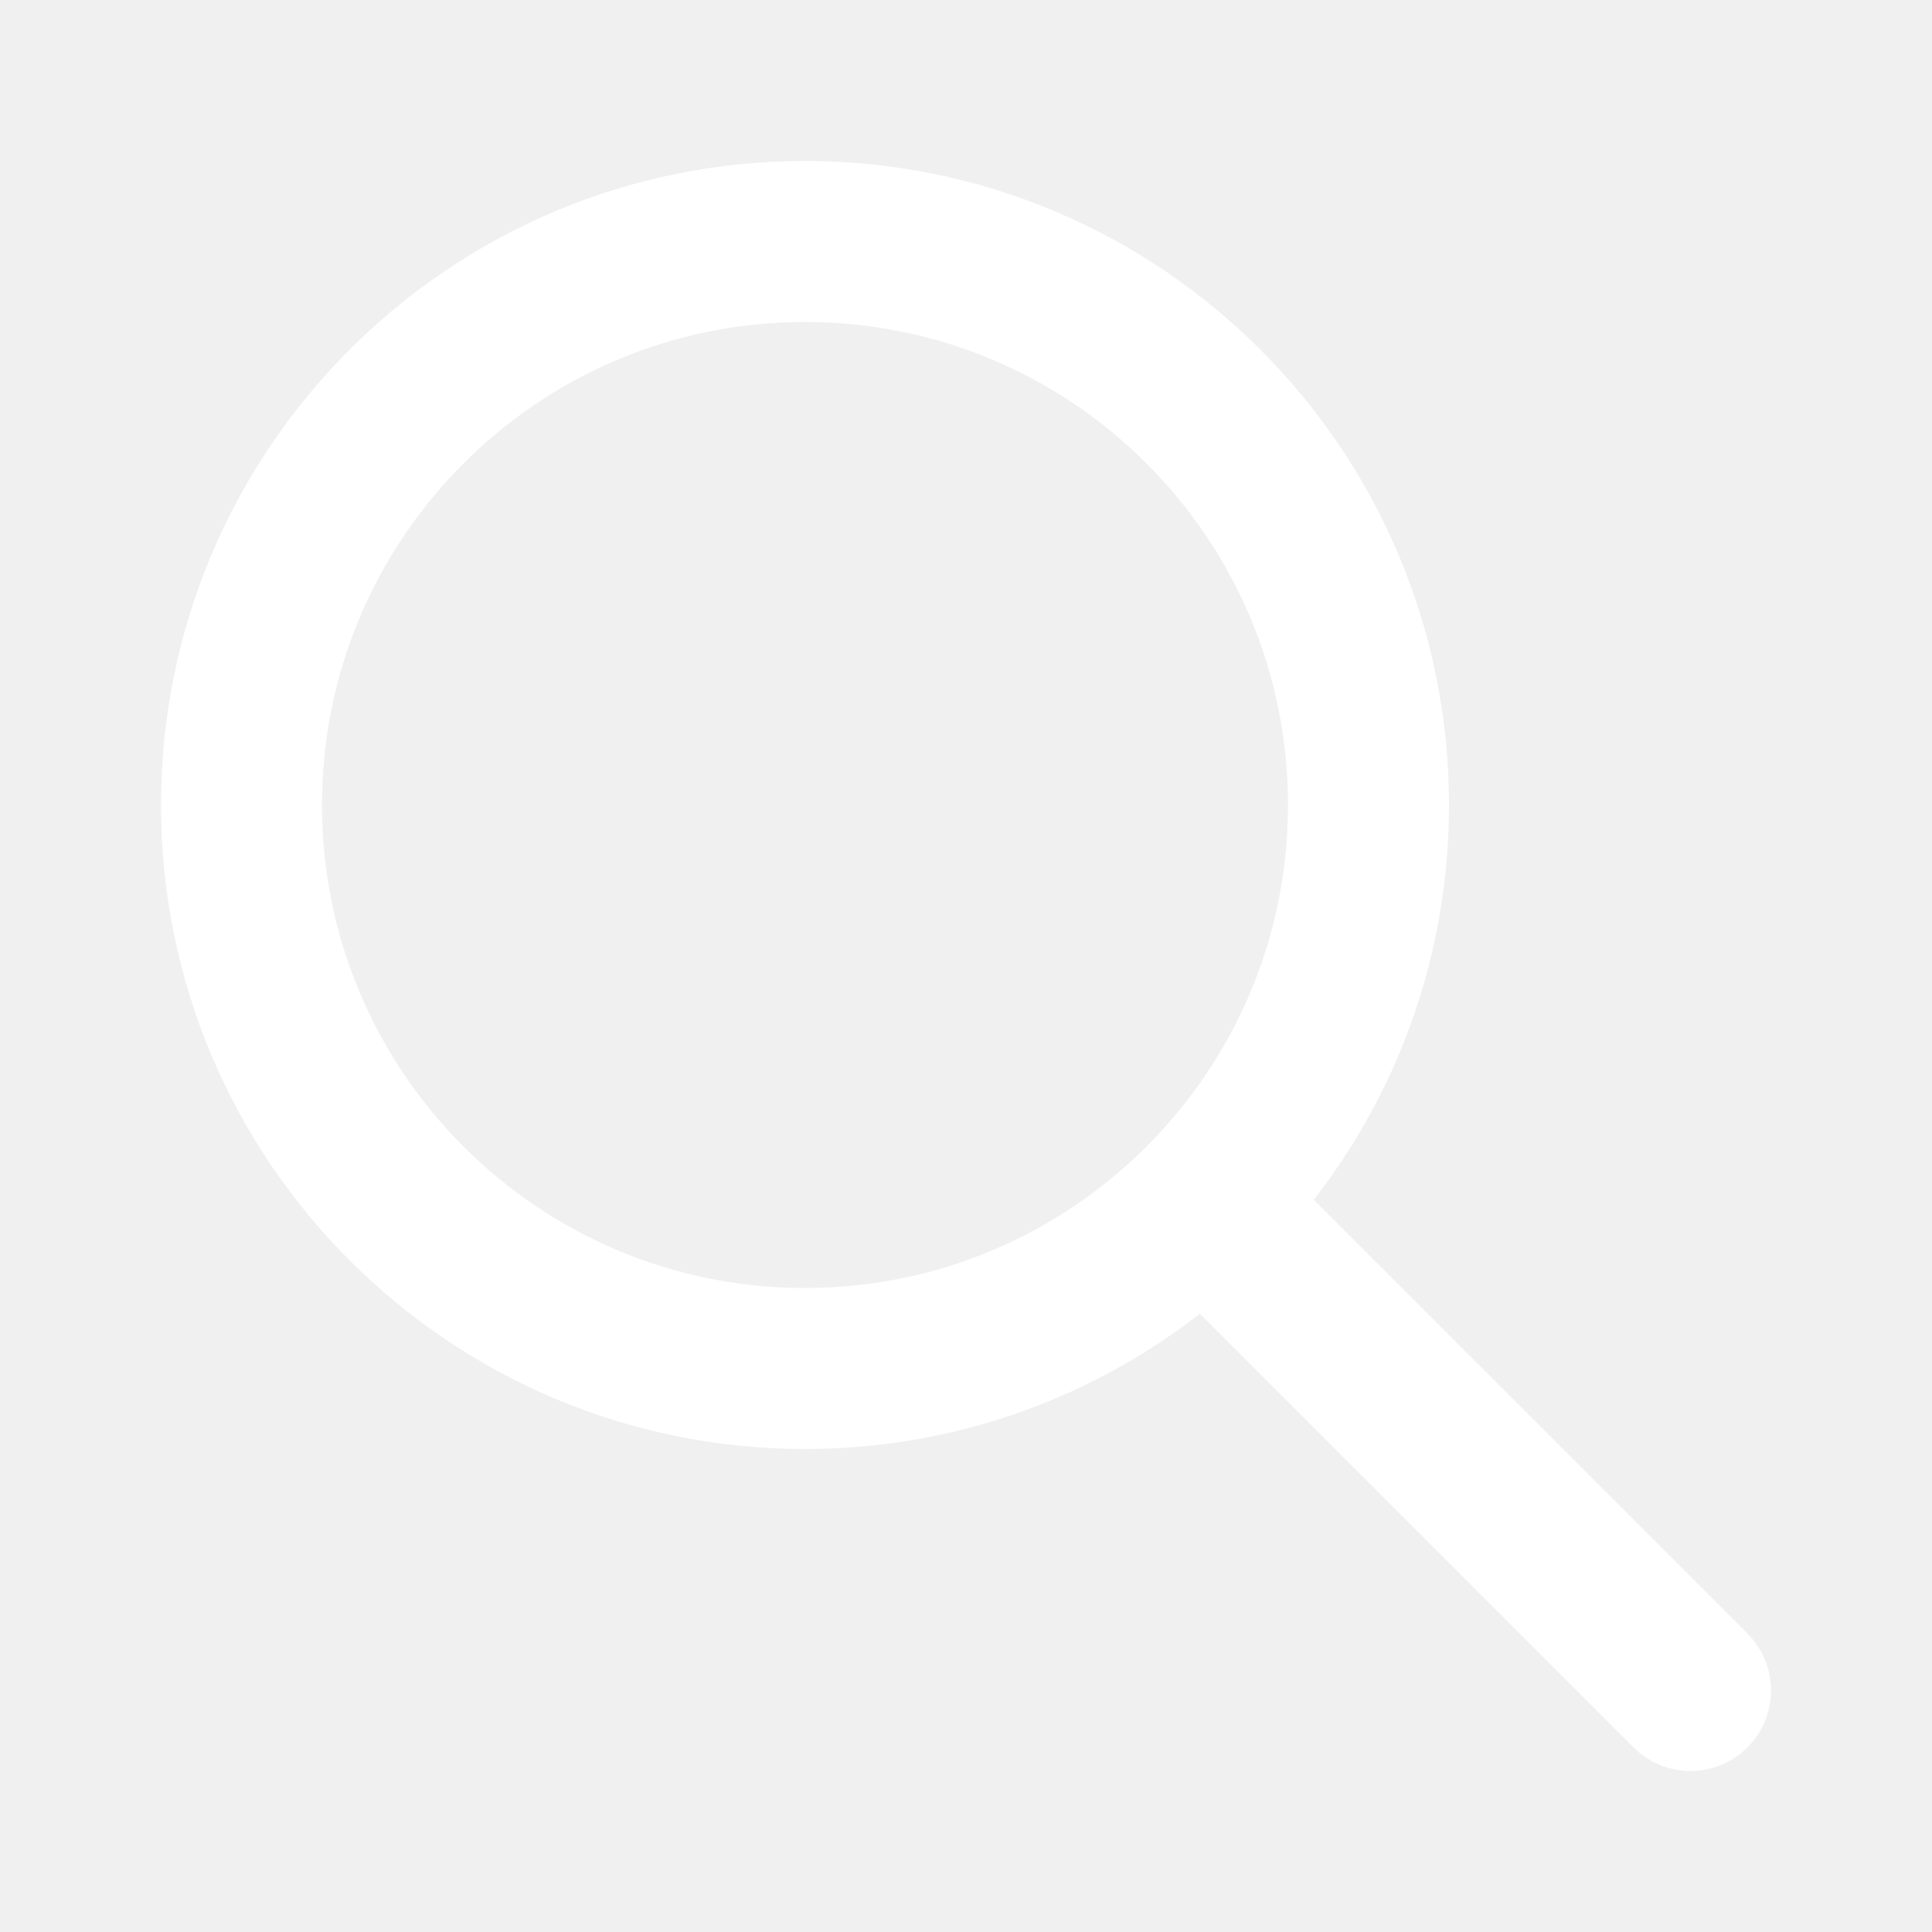
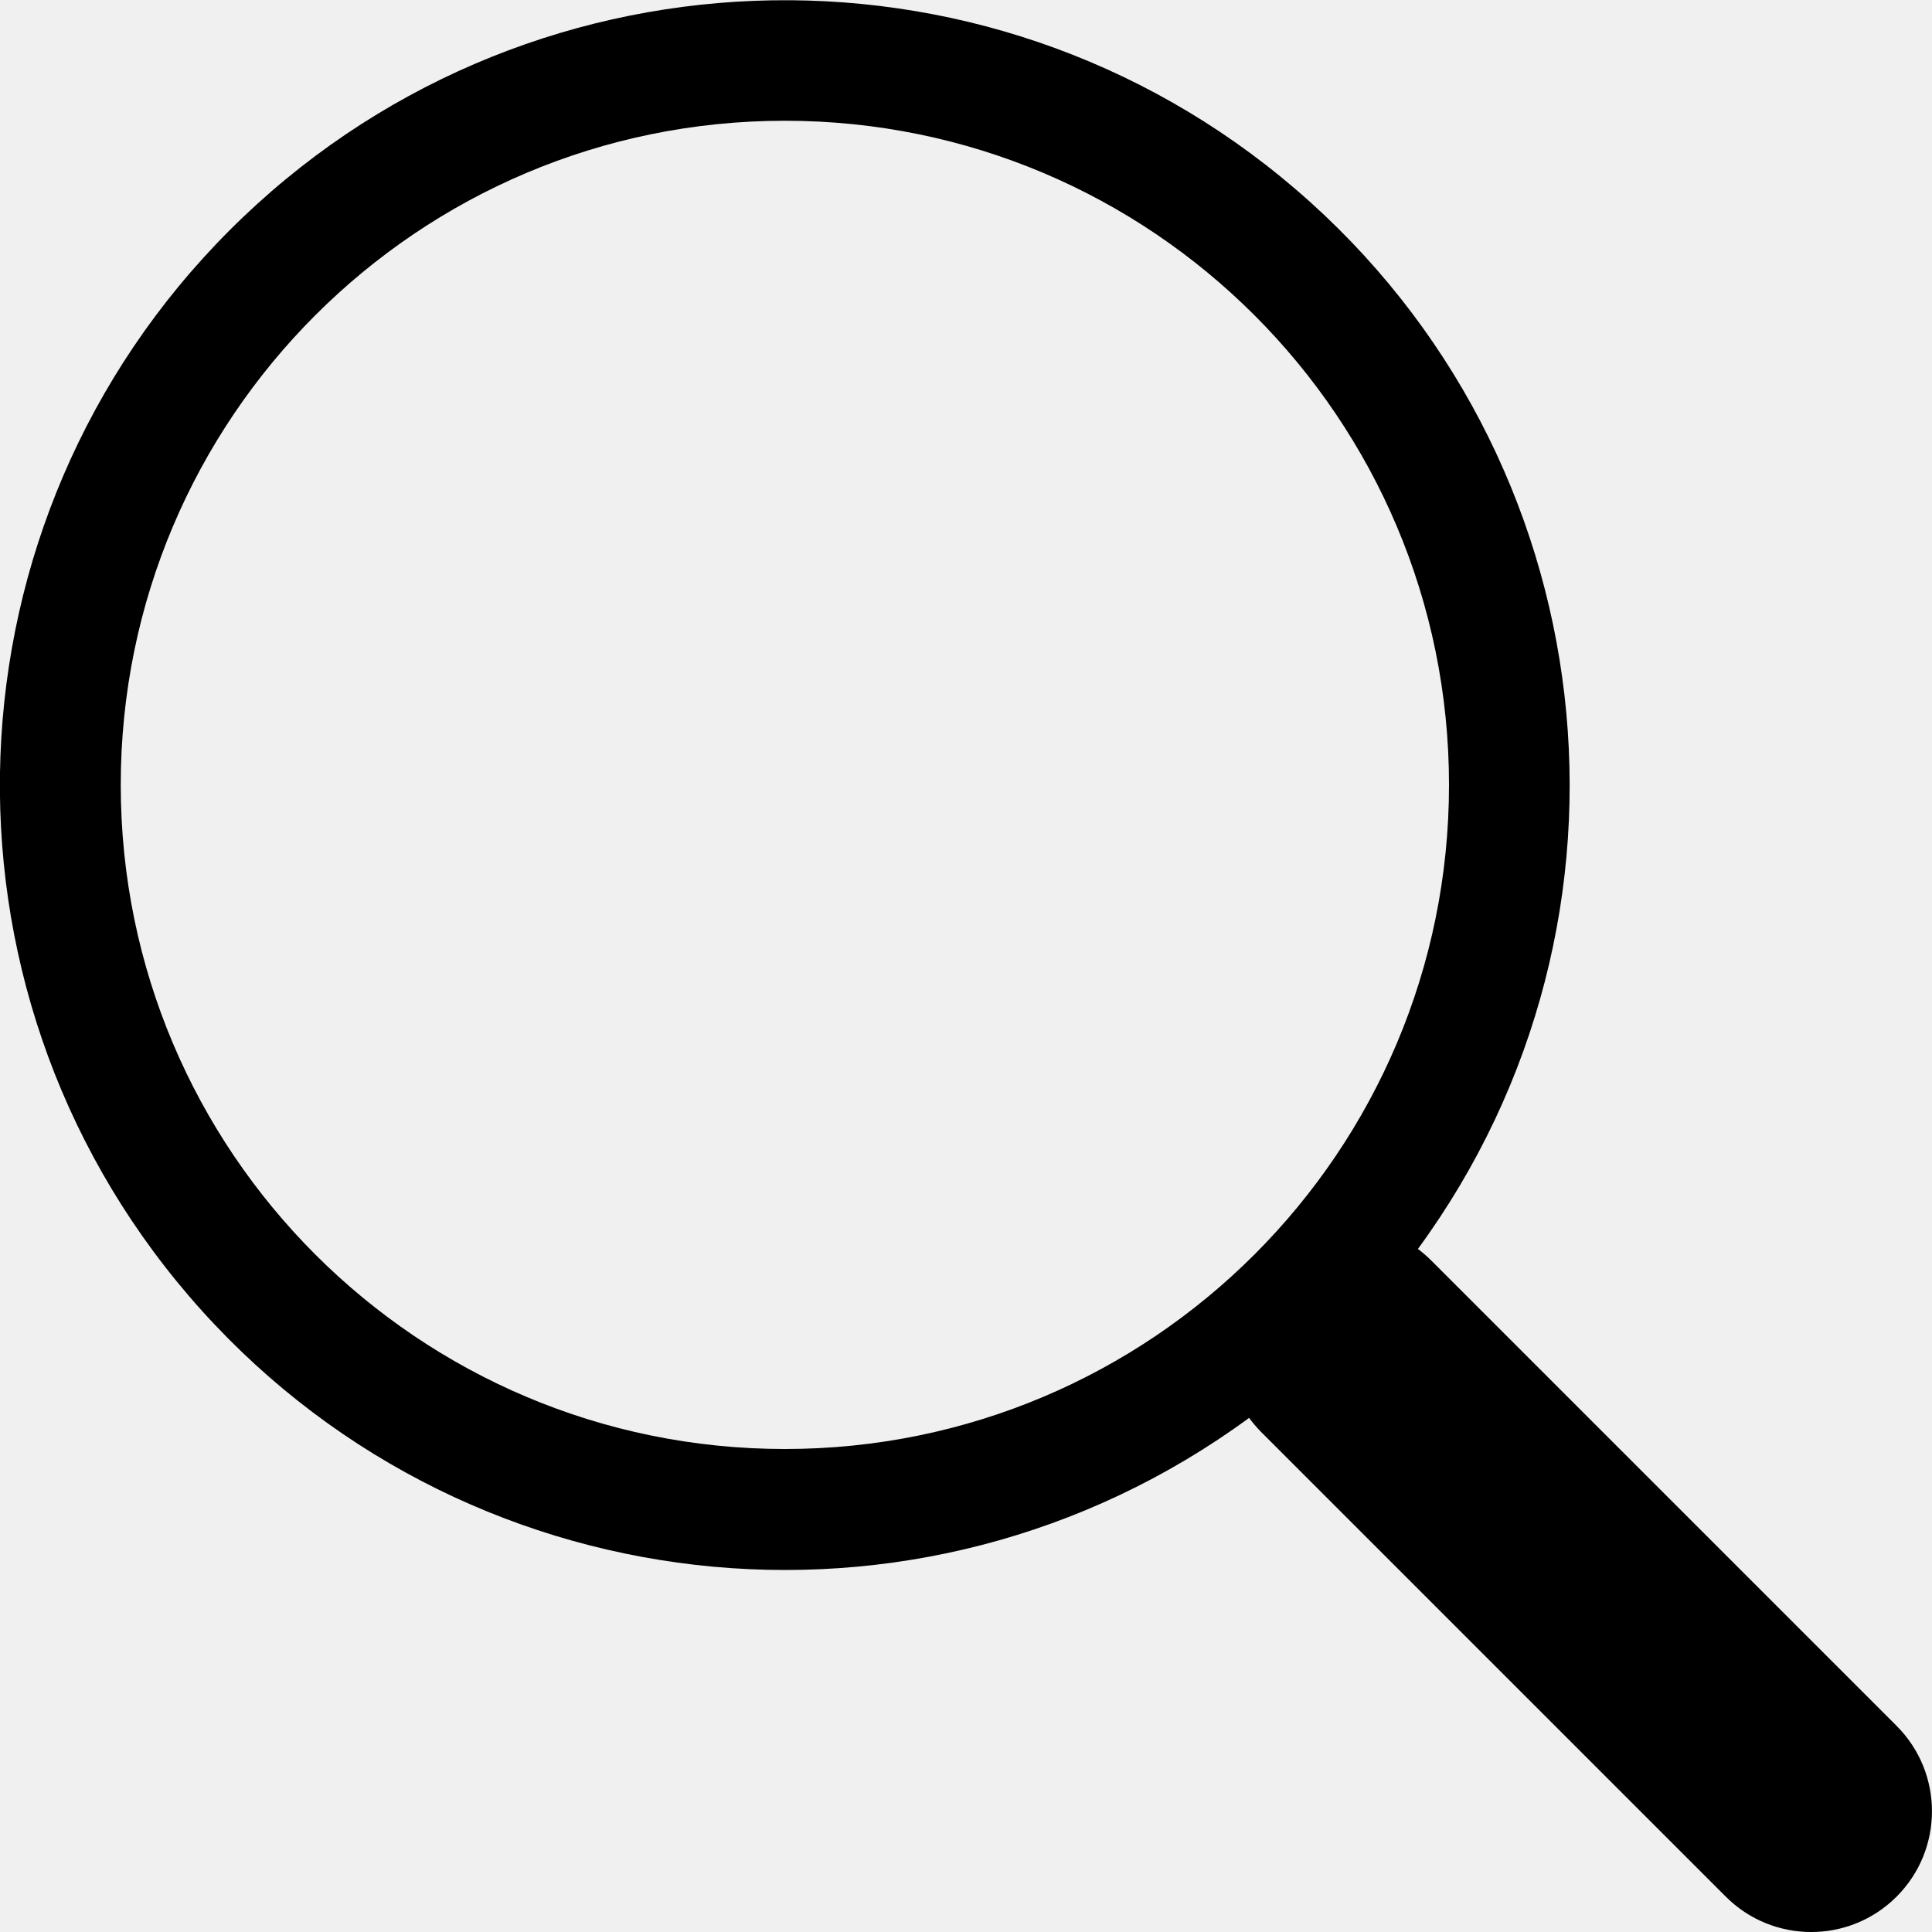
- <svg xmlns="http://www.w3.org/2000/svg" width="20px" height="20px" viewBox="0 0 24 24" fill="none">
-   <path d="M15 15L21 21" stroke="white" stroke-width="2" stroke-linecap="round" stroke-linejoin="round" />
-   <path d="M17 10C17 13.866 13.866 17 10 17C6.134 17 3 13.866 3 10C3 6.134 6.134 3 10 3C13.866 3 17 6.134 17 10Z" stroke="white" stroke-width="2" />
+ <svg xmlns="http://www.w3.org/2000/svg" width="16" height="16" fill="currentColor" class="bi bi-search" viewBox="0 0 16 16">
+   <path d="M11.742 10.344a6.5 6.5 0 1 0-1.397 1.398h-.001c.03.04.062.078.098.115l3.85 3.85a1 1 0 0 0 1.415-1.414l-3.85-3.85a1.007 1.007 0 0 0-.115-.1zM12 6.5a5.5 5.5 0 1 1-11 0 5.5 5.5 0 0 1 11 0z" />
</svg>
